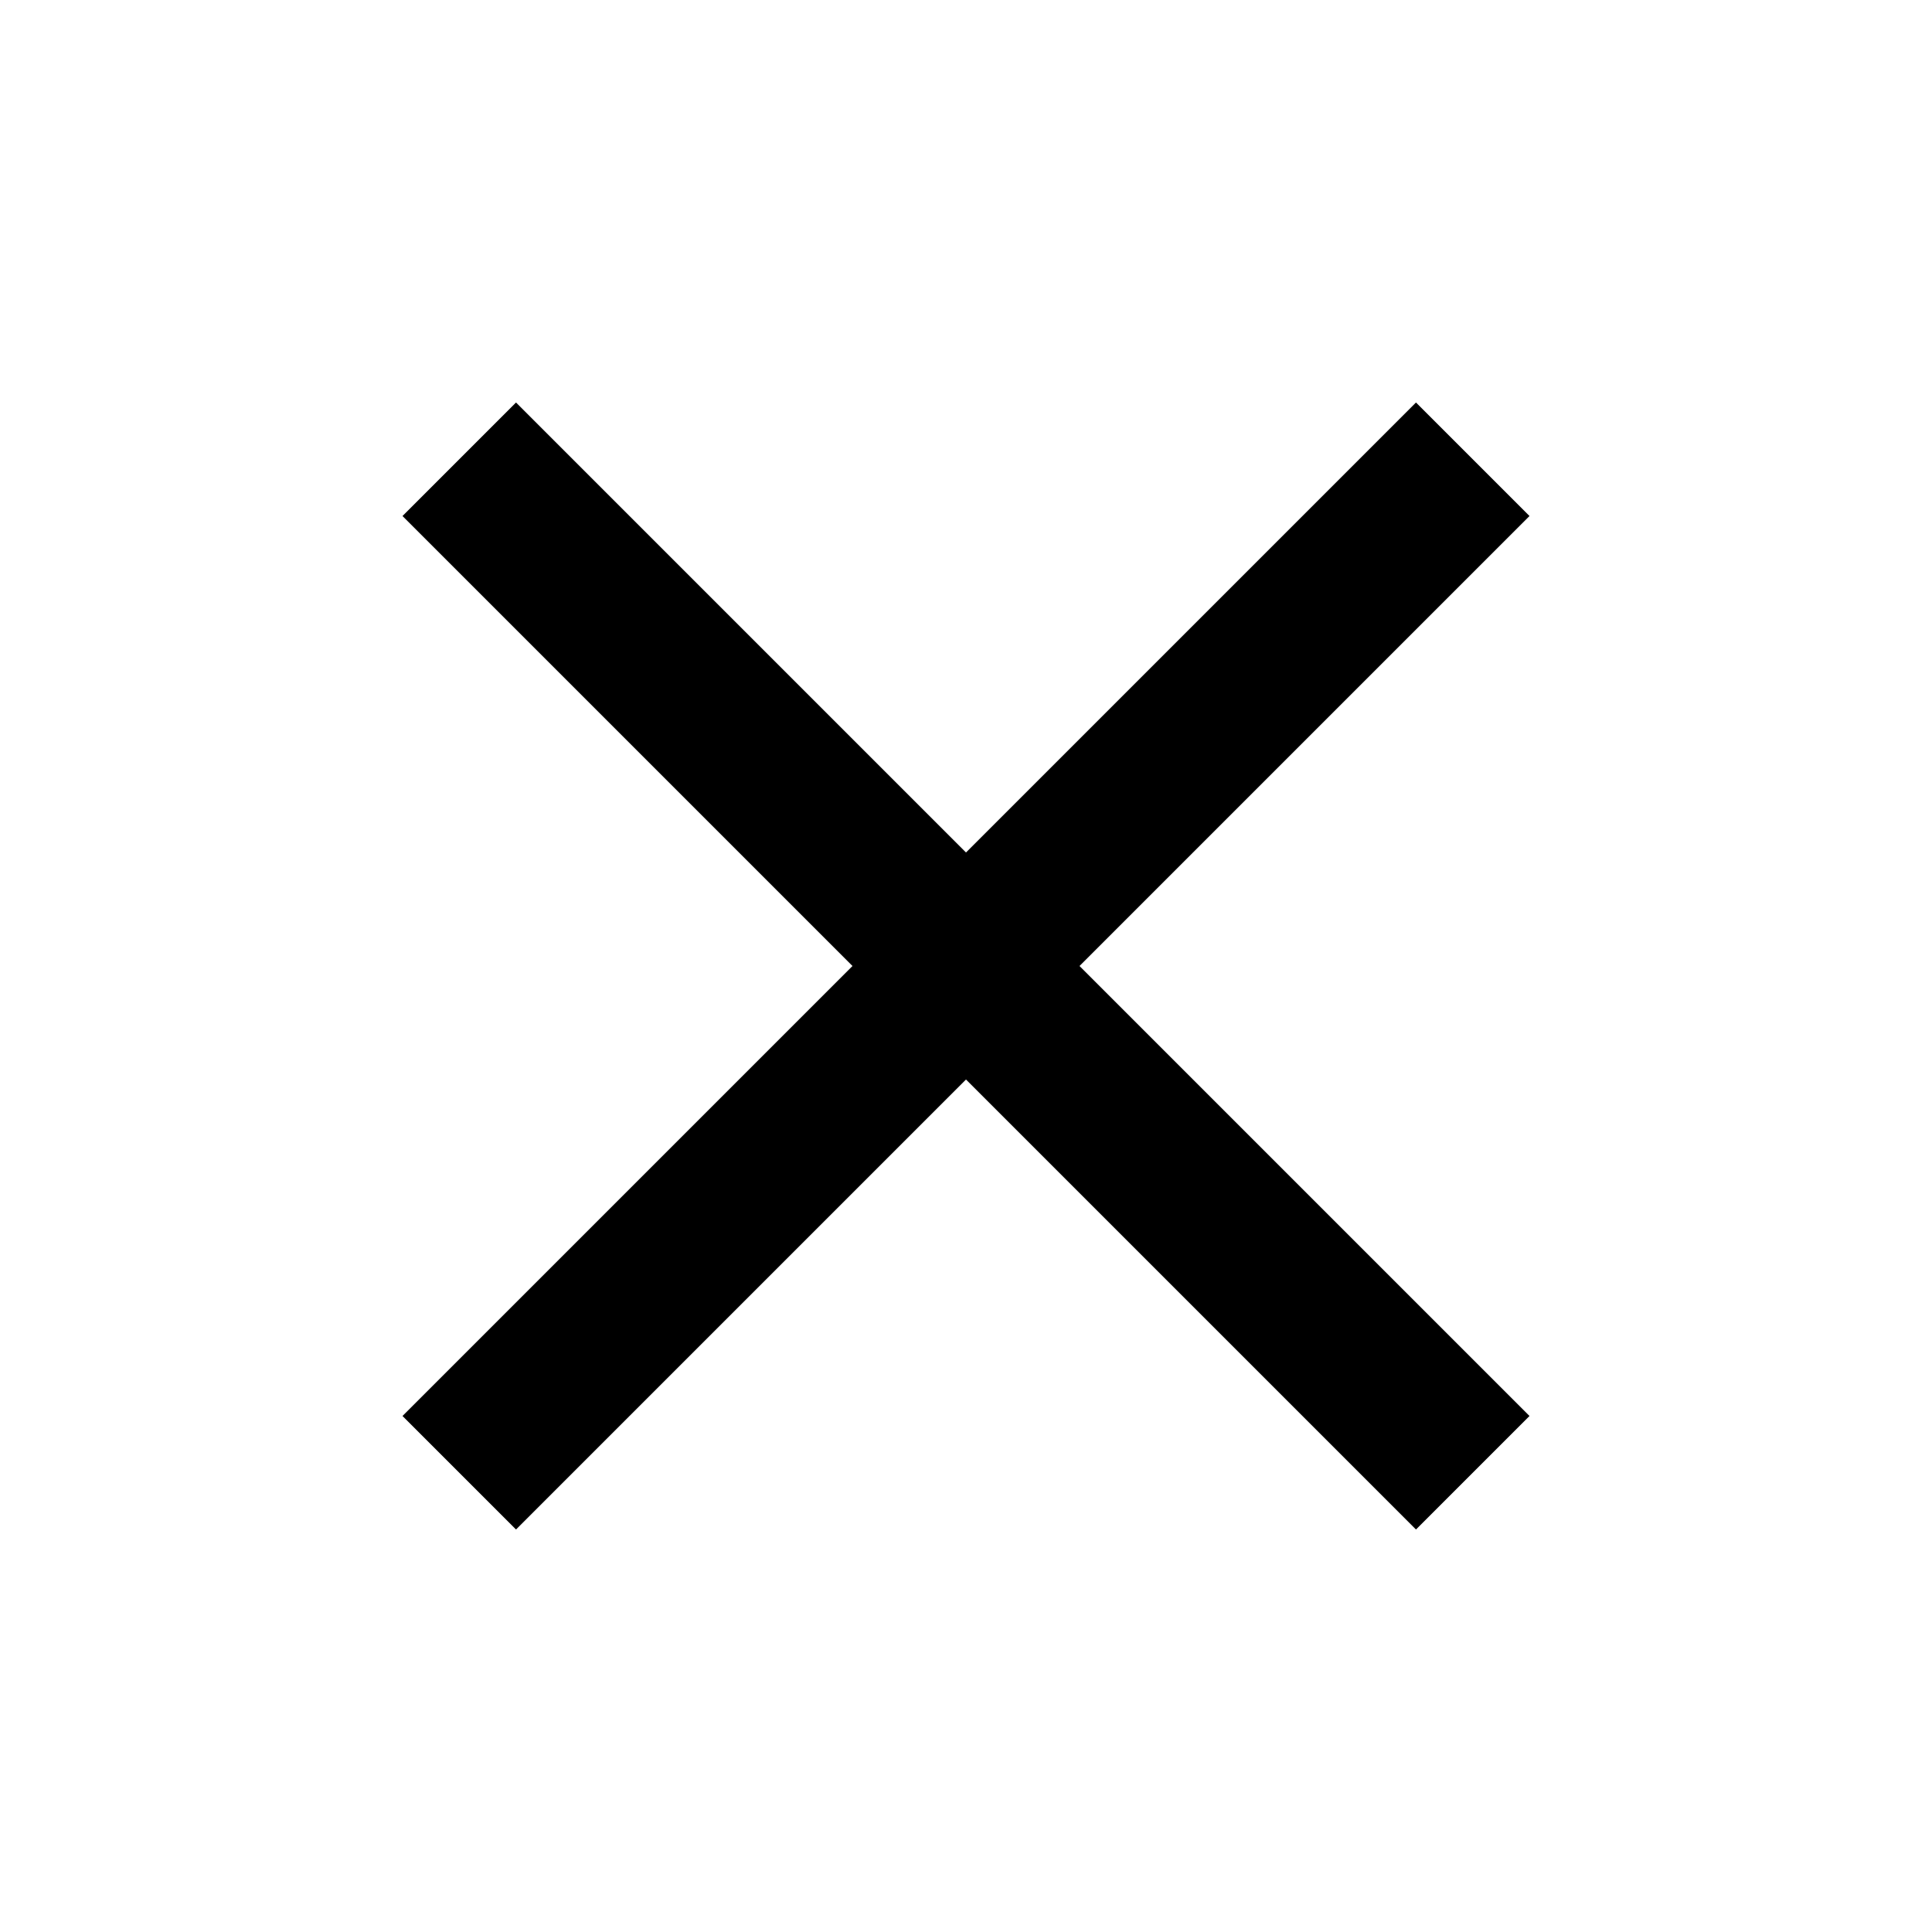
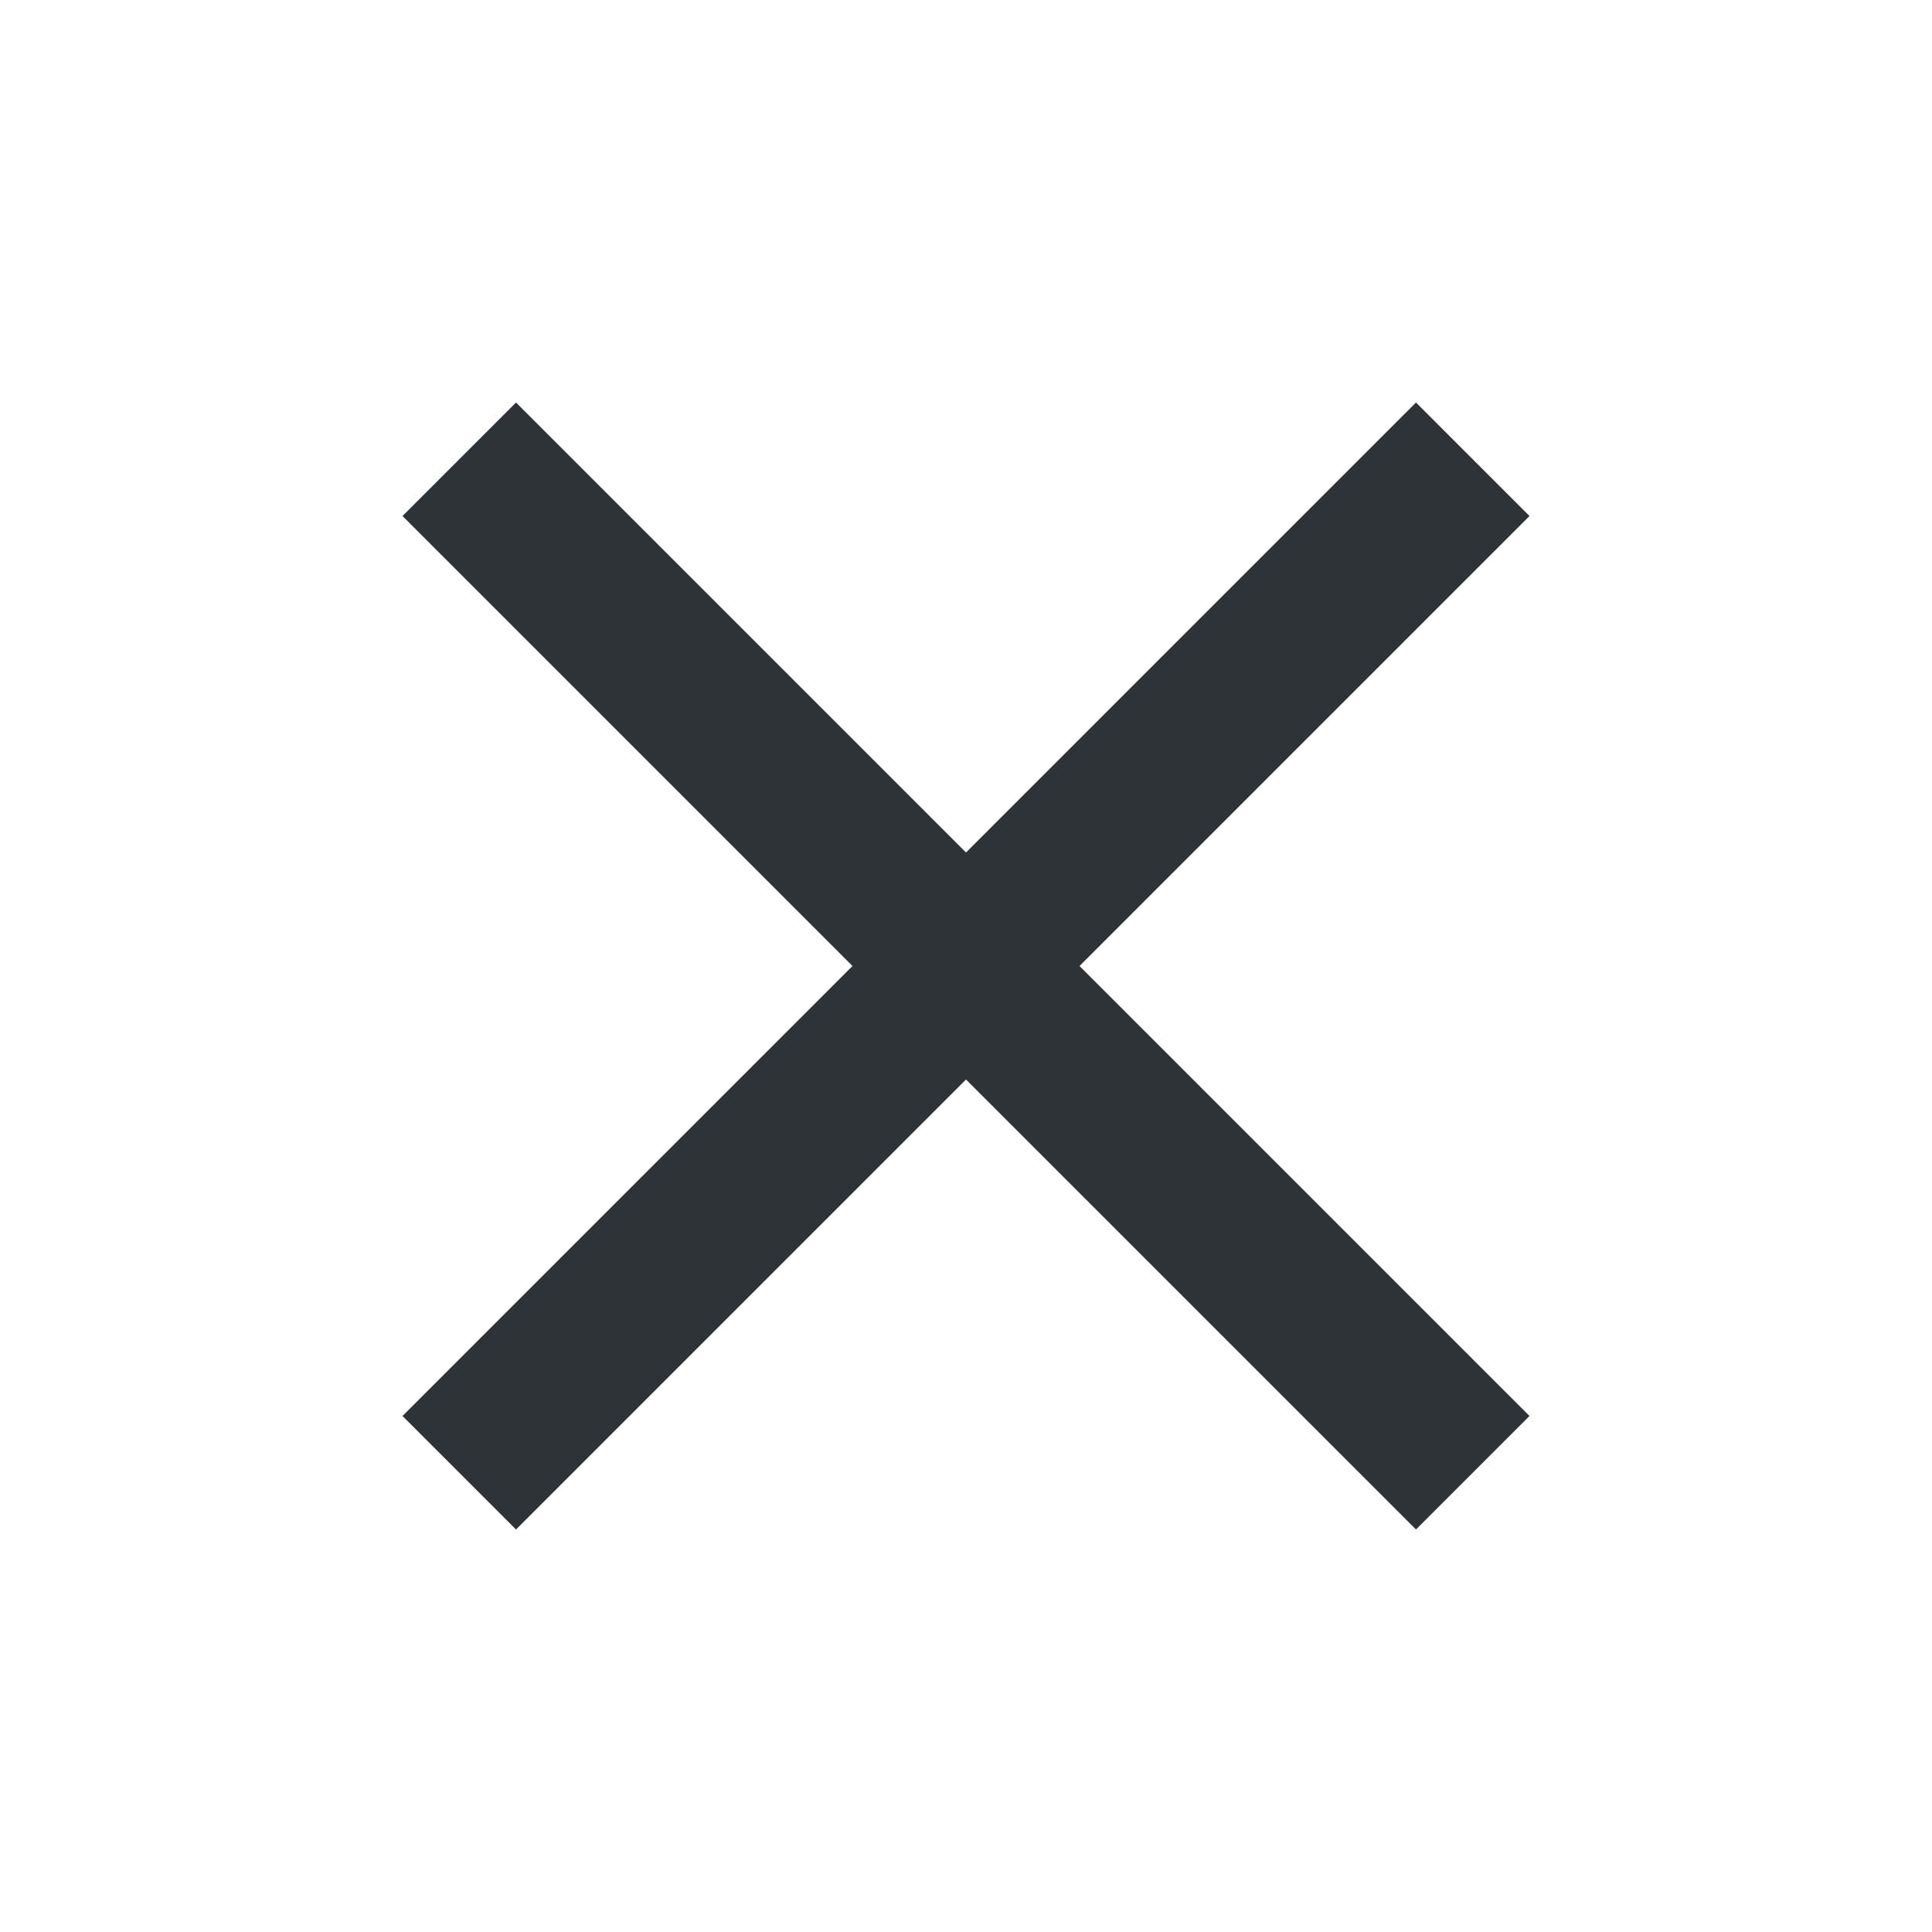
<svg xmlns="http://www.w3.org/2000/svg" height="24" viewBox="0 0 24 24" width="24">
  <path d="M0 0h24v24H0V0z" fill="none" />
-   <path d="M19 6.41L17.59 5 12 10.59 6.41 5 5 6.41 10.59 12 5 17.59 6.41 19 12 13.41 17.59 19 19 17.59 13.41 12 19 6.41z" />
+   <path fill="#2E3338" d="M19 6.41L17.59 5 12 10.59 6.41 5 5 6.41 10.59 12 5 17.59 6.41 19 12 13.41 17.59 19 19 17.59 13.41 12 19 6.41z" />
</svg>
